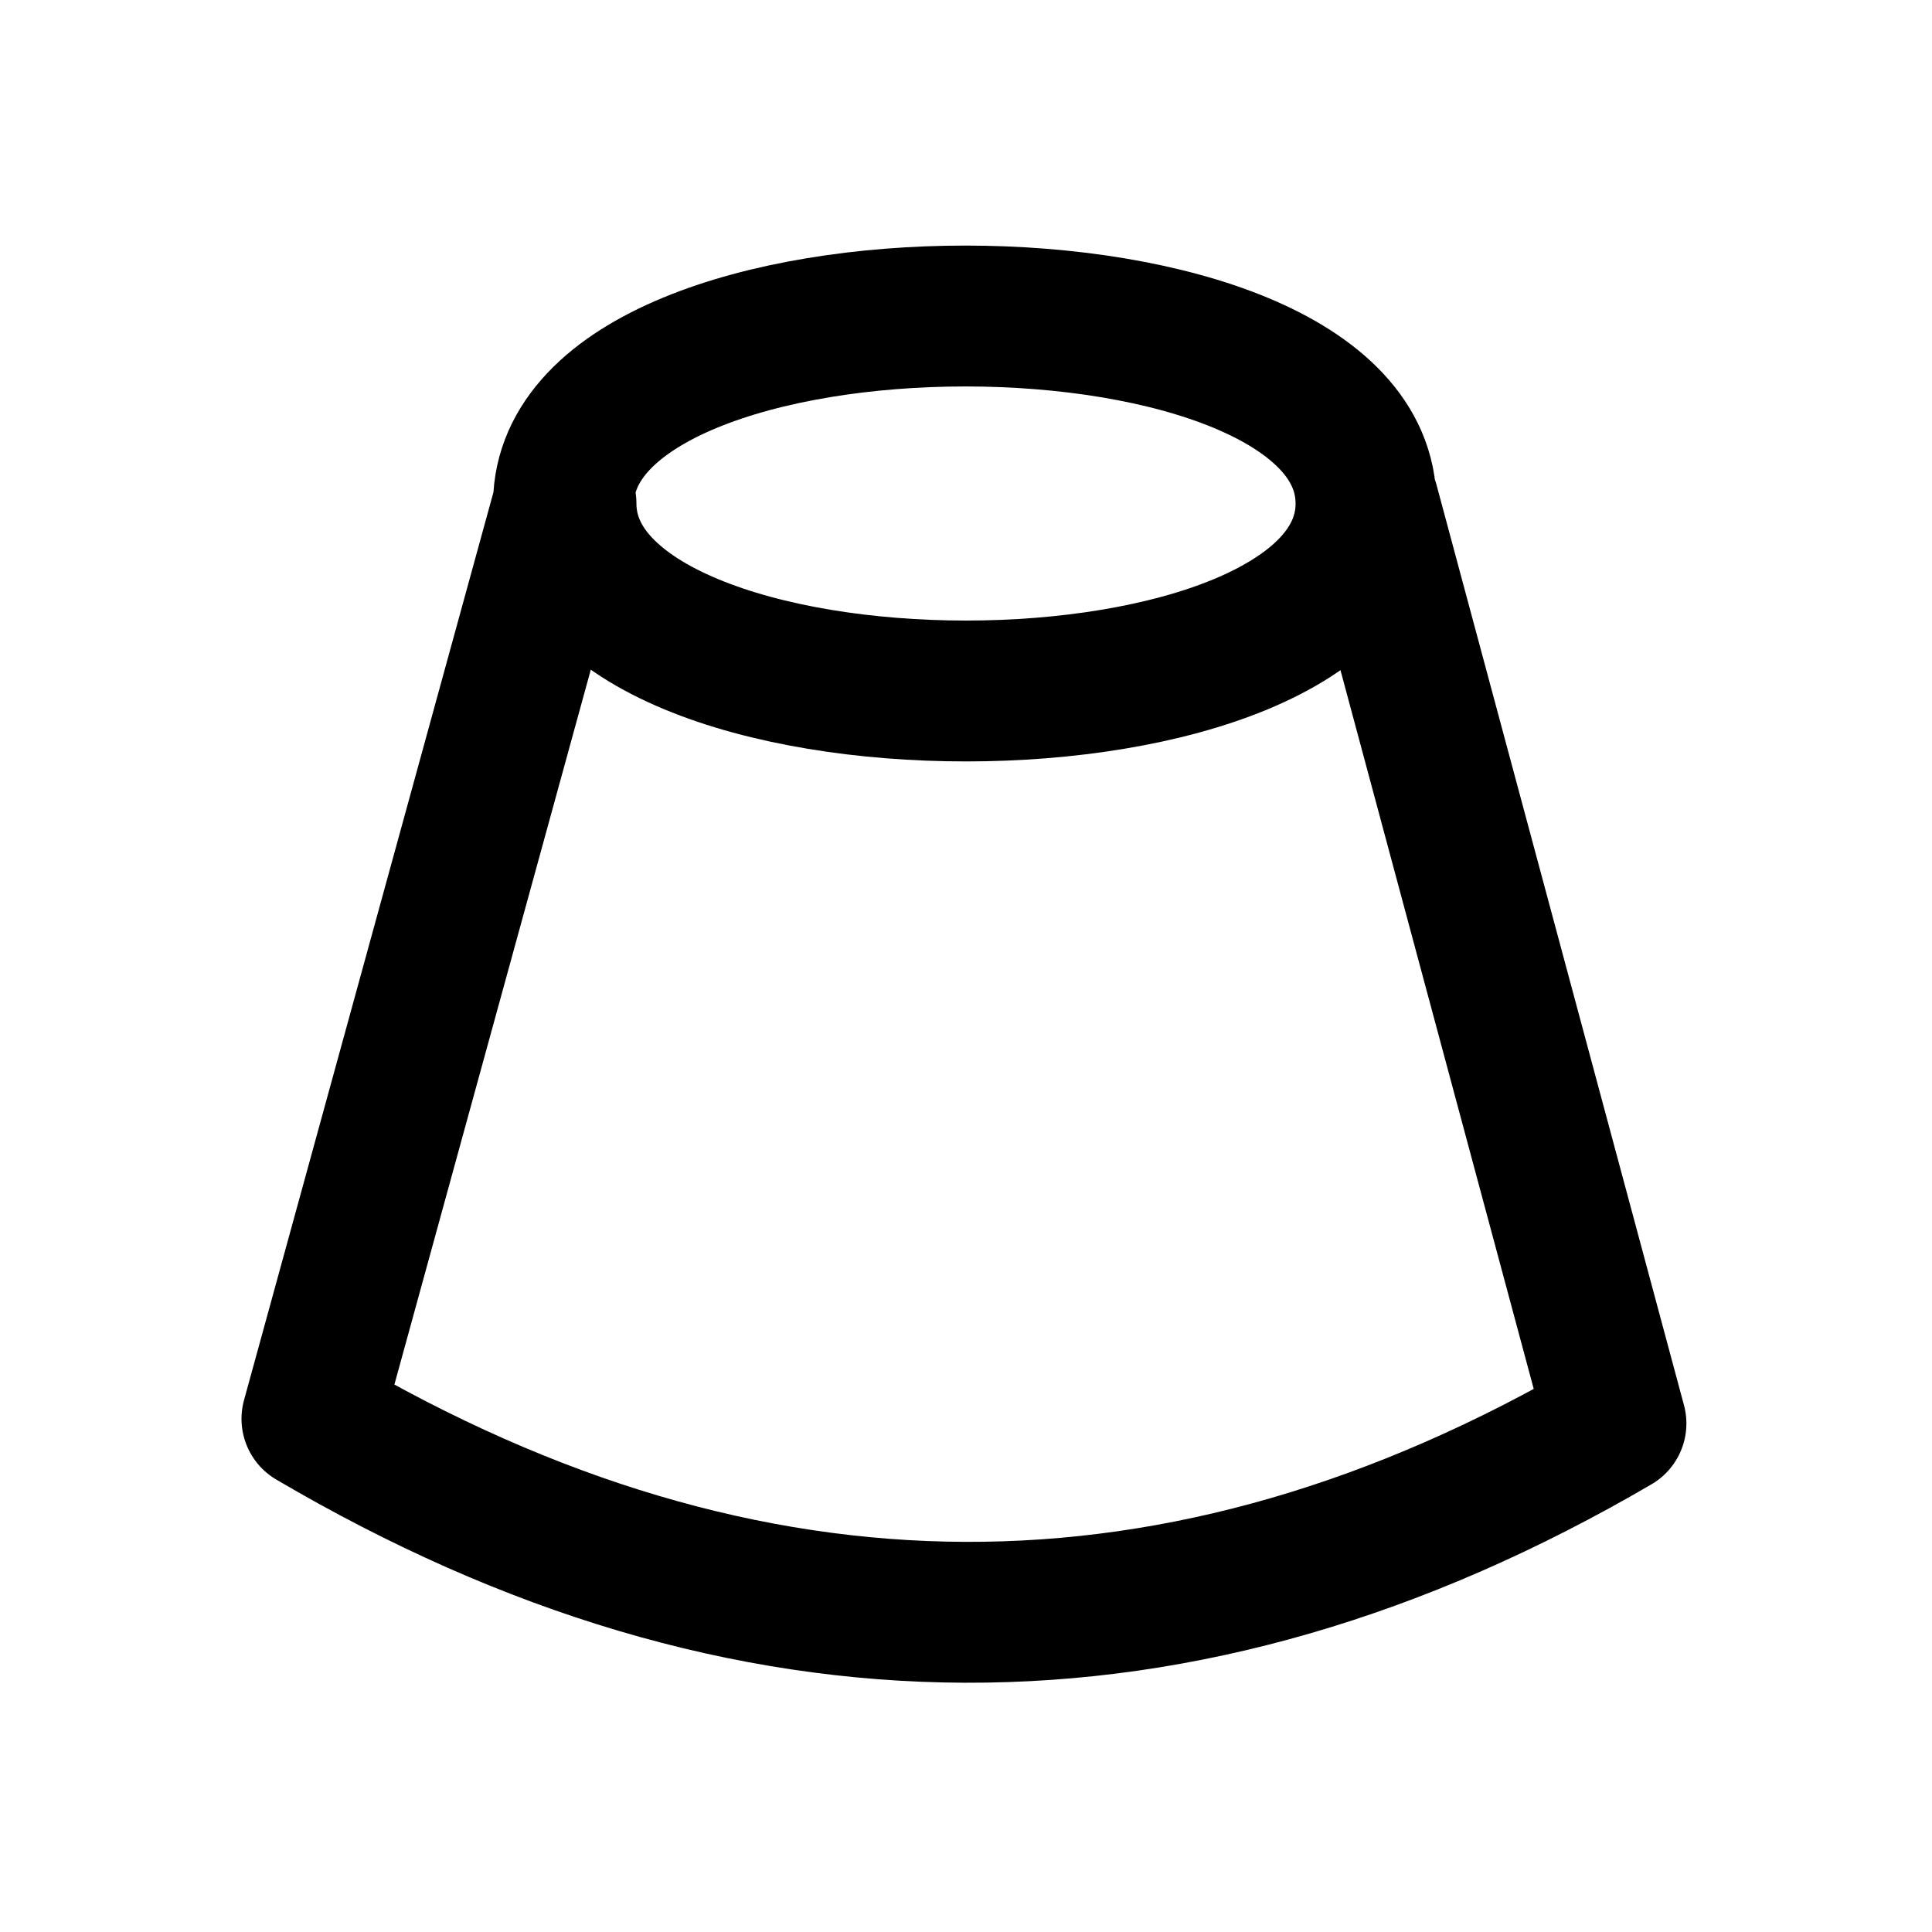
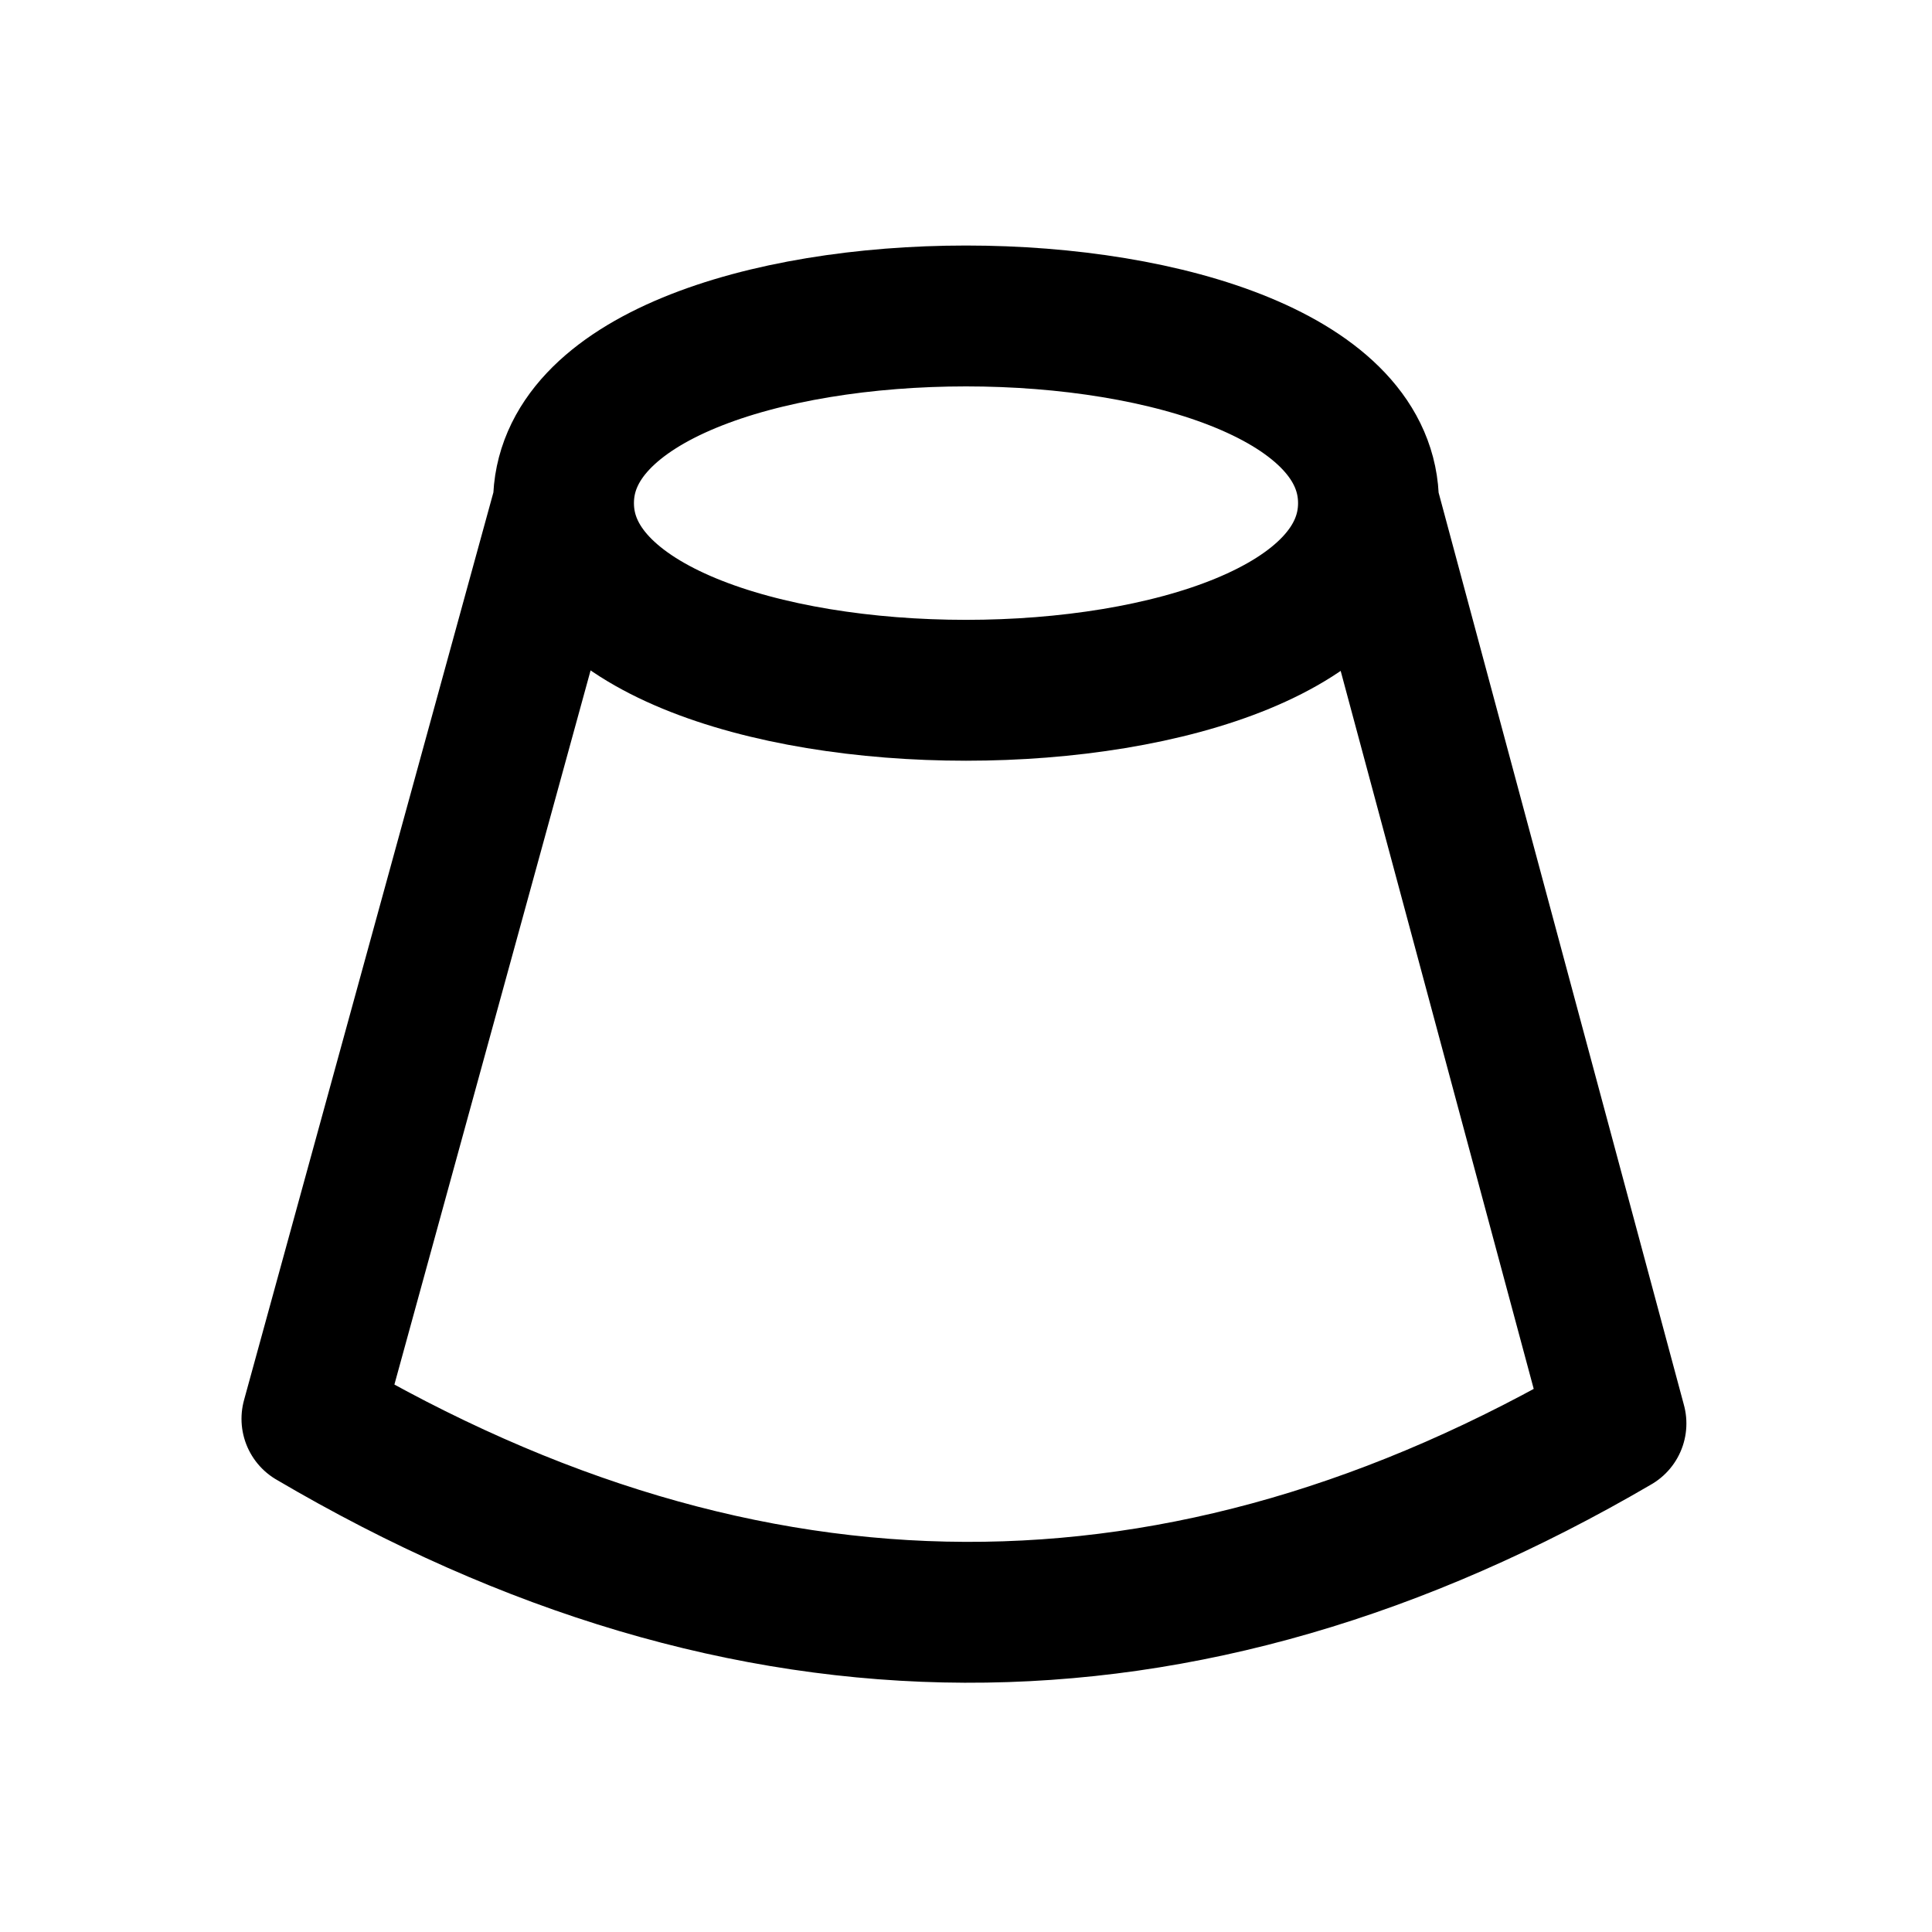
<svg xmlns="http://www.w3.org/2000/svg" width="24" height="24" viewBox="0 0 24 24" fill="none" stroke="currentColor" stroke-width="1.75" stroke-linecap="round" stroke-linejoin="round" aria-hidden="true" focusable="false">
-   <path d="M7 6.25C7.031 3.15 16.969 3.15 16.969 6.255 16.969 9.36 7.031 9.36 7.031 6.255ZM7 6.25L3.875 17.625Q12 22.403 20.074 17.683L17 6.25" />
+   <path d="M7 6.25C7 3.15 17 3.15 17 6.25C17 9.35 7 9.35 7 6.25ZM7 6.25L3.875 17.625Q12 22.403 20.074 17.683L17 6.25" />
</svg>
